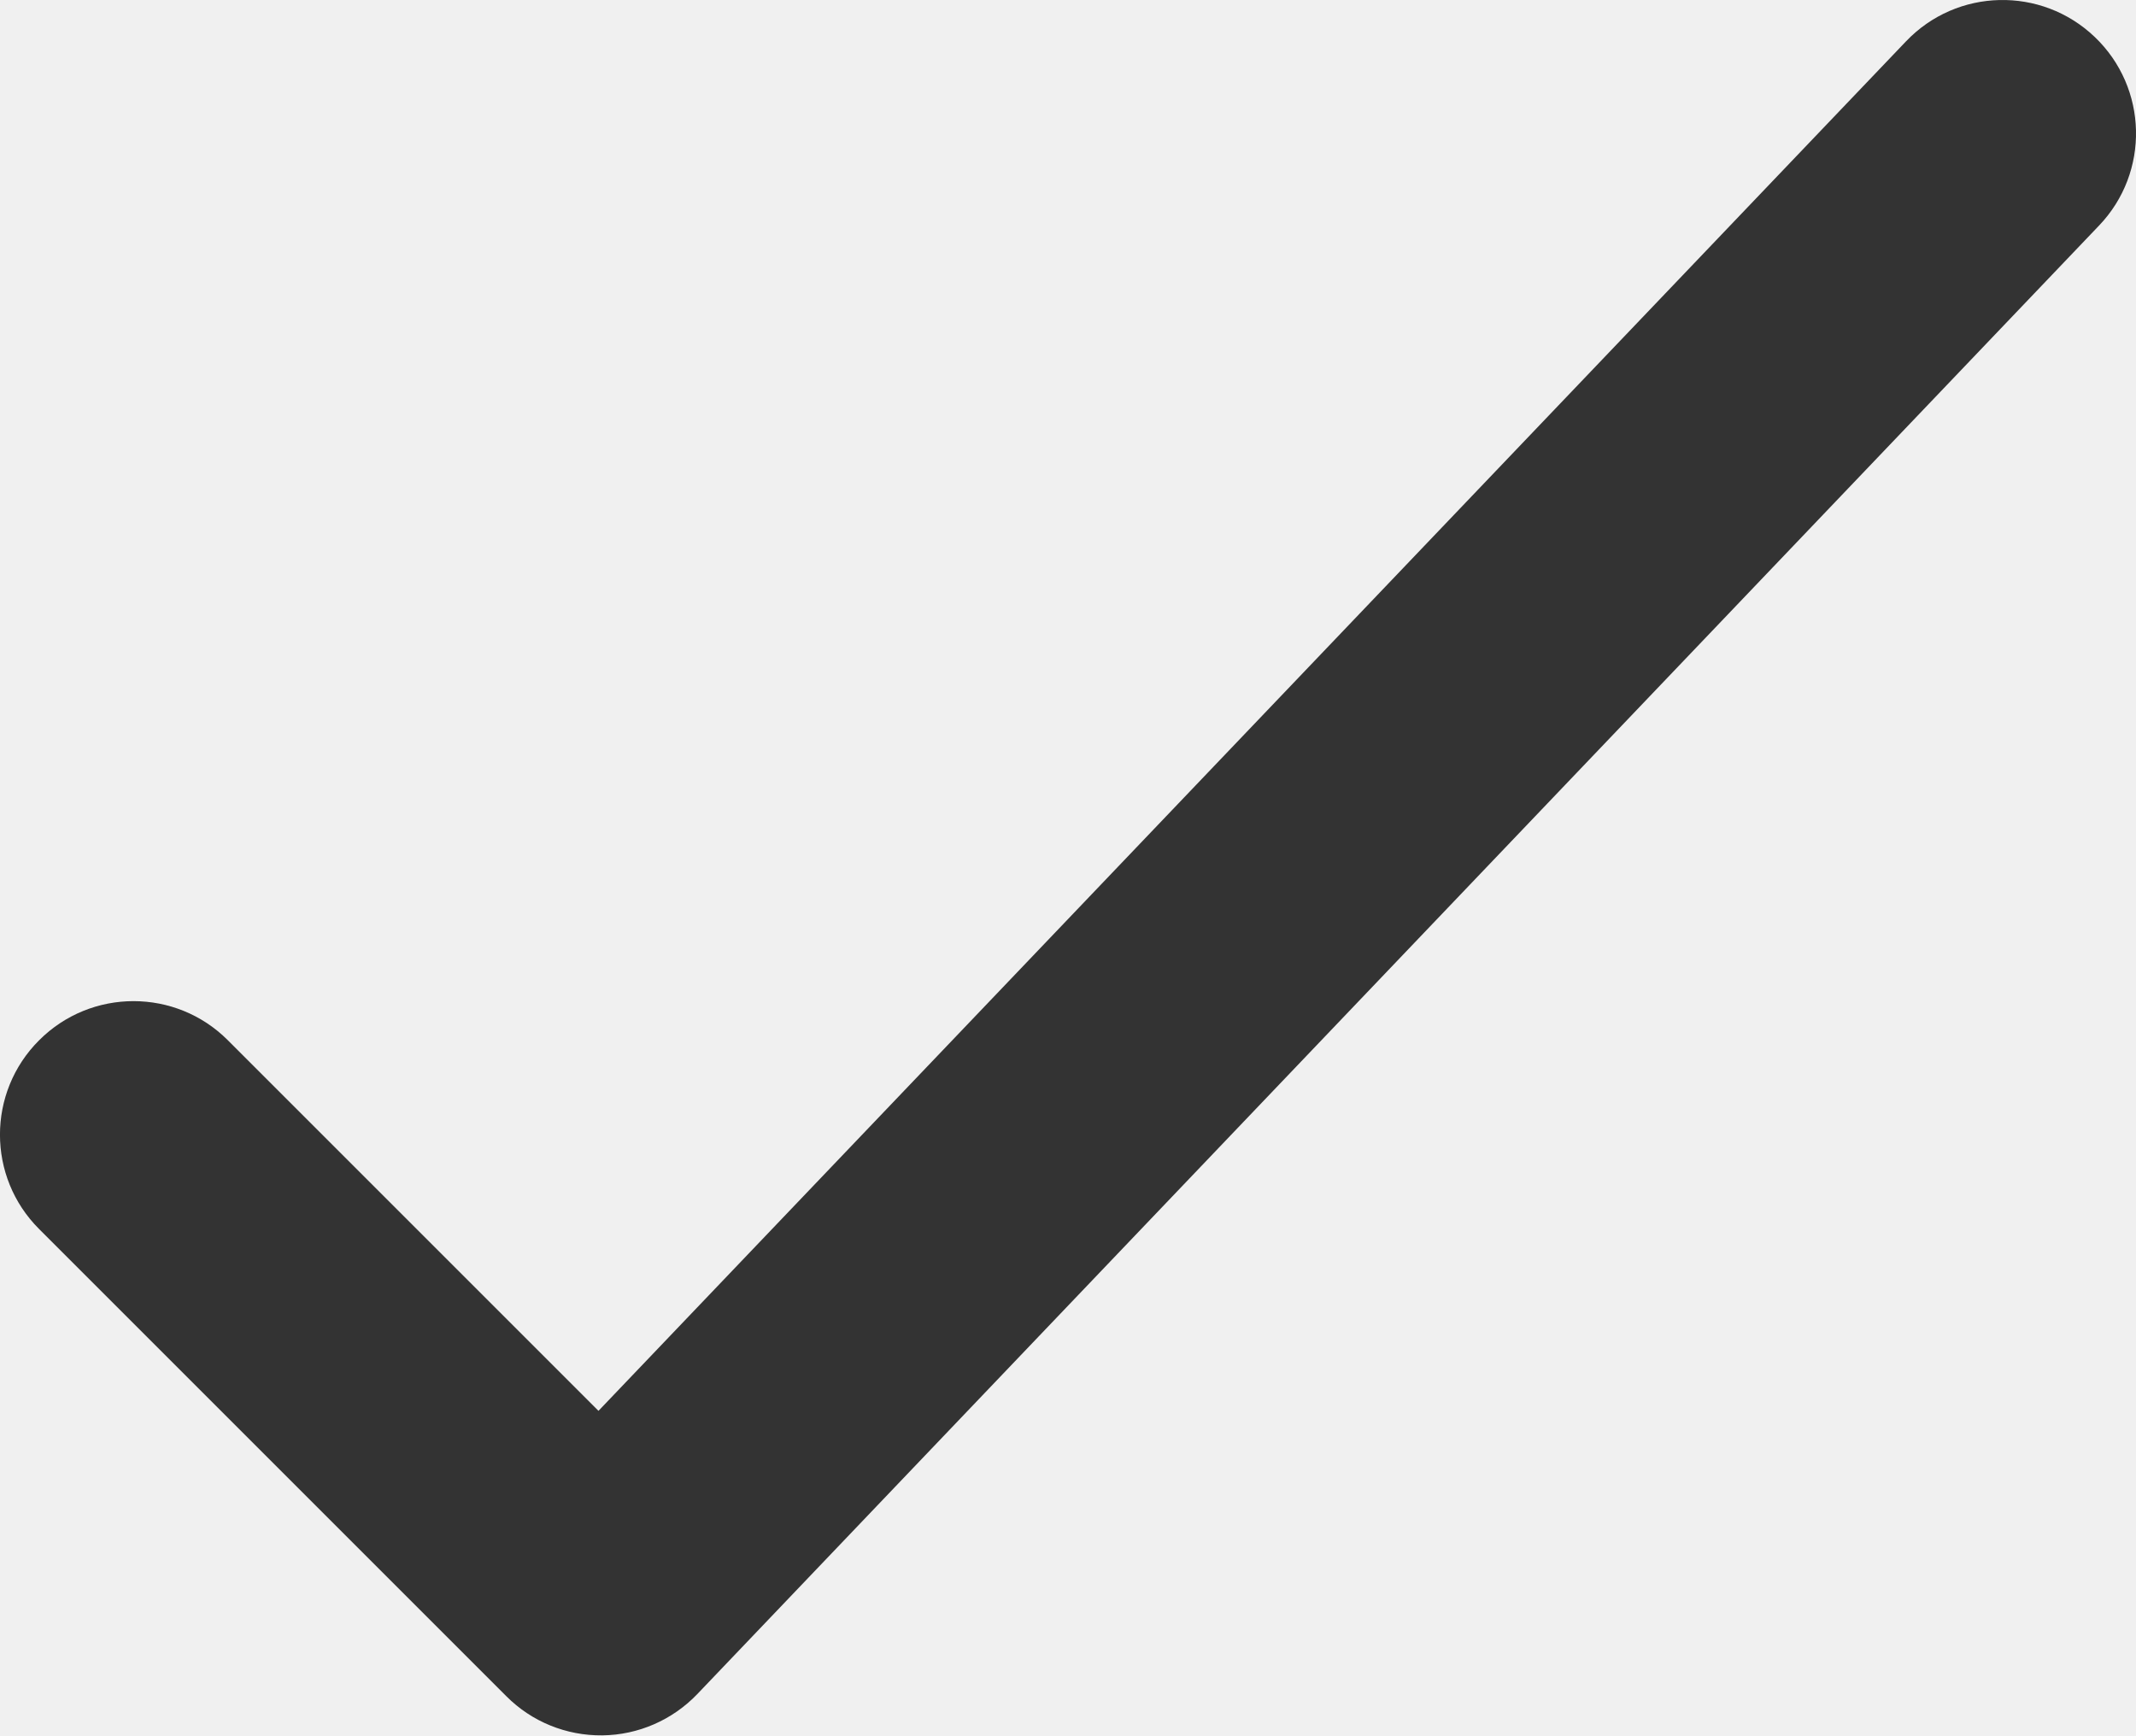
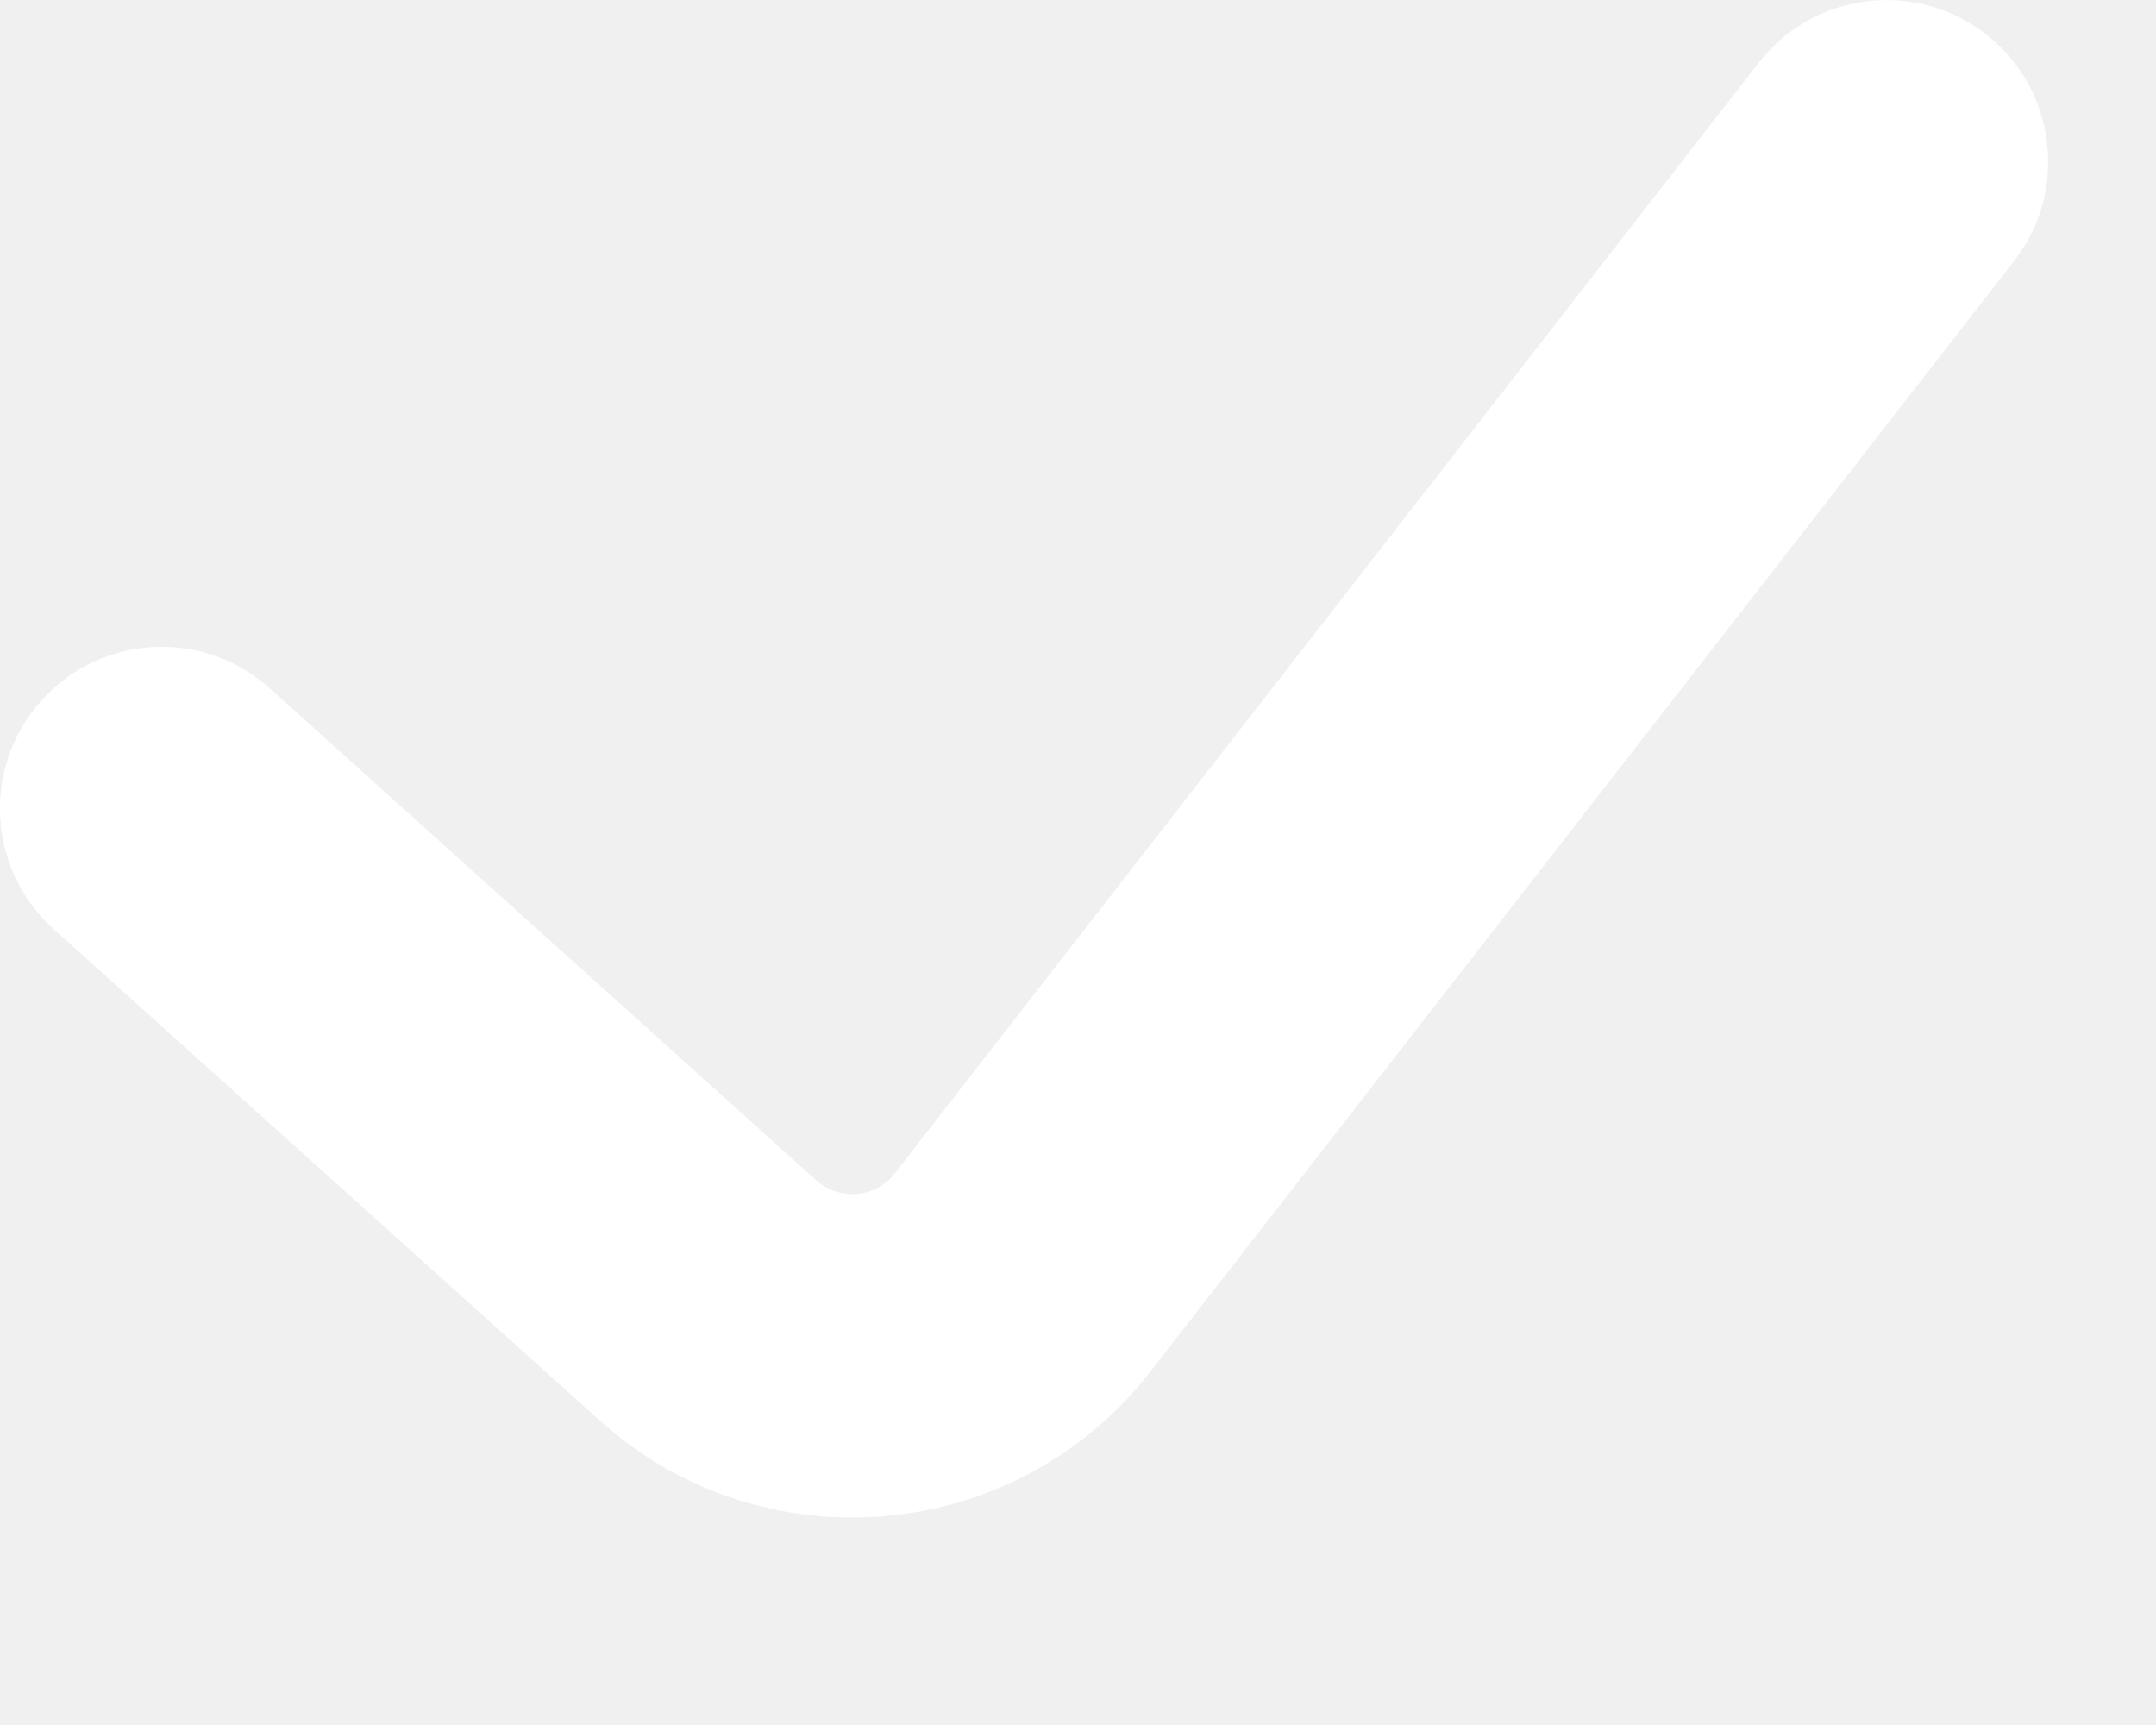
- <svg xmlns="http://www.w3.org/2000/svg" width="16" height="13" viewBox="0 0 16 13" fill="none">
-   <path fill-rule="evenodd" clip-rule="evenodd" d="M15.691 0.277C16.09 0.658 16.105 1.291 15.723 1.69L5.223 12.691C5.037 12.885 4.781 12.997 4.512 13C4.242 13.003 3.983 12.898 3.793 12.707L0.293 9.207C-0.098 8.817 -0.098 8.183 0.293 7.793C0.683 7.402 1.317 7.402 1.707 7.793L4.483 10.569L14.277 0.31C14.658 -0.09 15.291 -0.105 15.691 0.277Z" fill="#333333" />
+ <svg xmlns="http://www.w3.org/2000/svg" width="10" height="8" viewBox="0 0 10 8" fill="none">
+   <path fill-rule="evenodd" clip-rule="evenodd" d="M9.21 0.158C9.537 0.412 9.596 0.884 9.342 1.21L5.335 6.362C4.711 7.164 3.538 7.268 2.783 6.589L0.248 4.308C-0.06 4.03 -0.085 3.556 0.193 3.248C0.47 2.94 0.944 2.915 1.252 3.193L3.786 5.474C3.894 5.571 4.062 5.556 4.151 5.441L8.158 0.29C8.412 -0.037 8.883 -0.096 9.21 0.158Z" fill="white" />
</svg>
